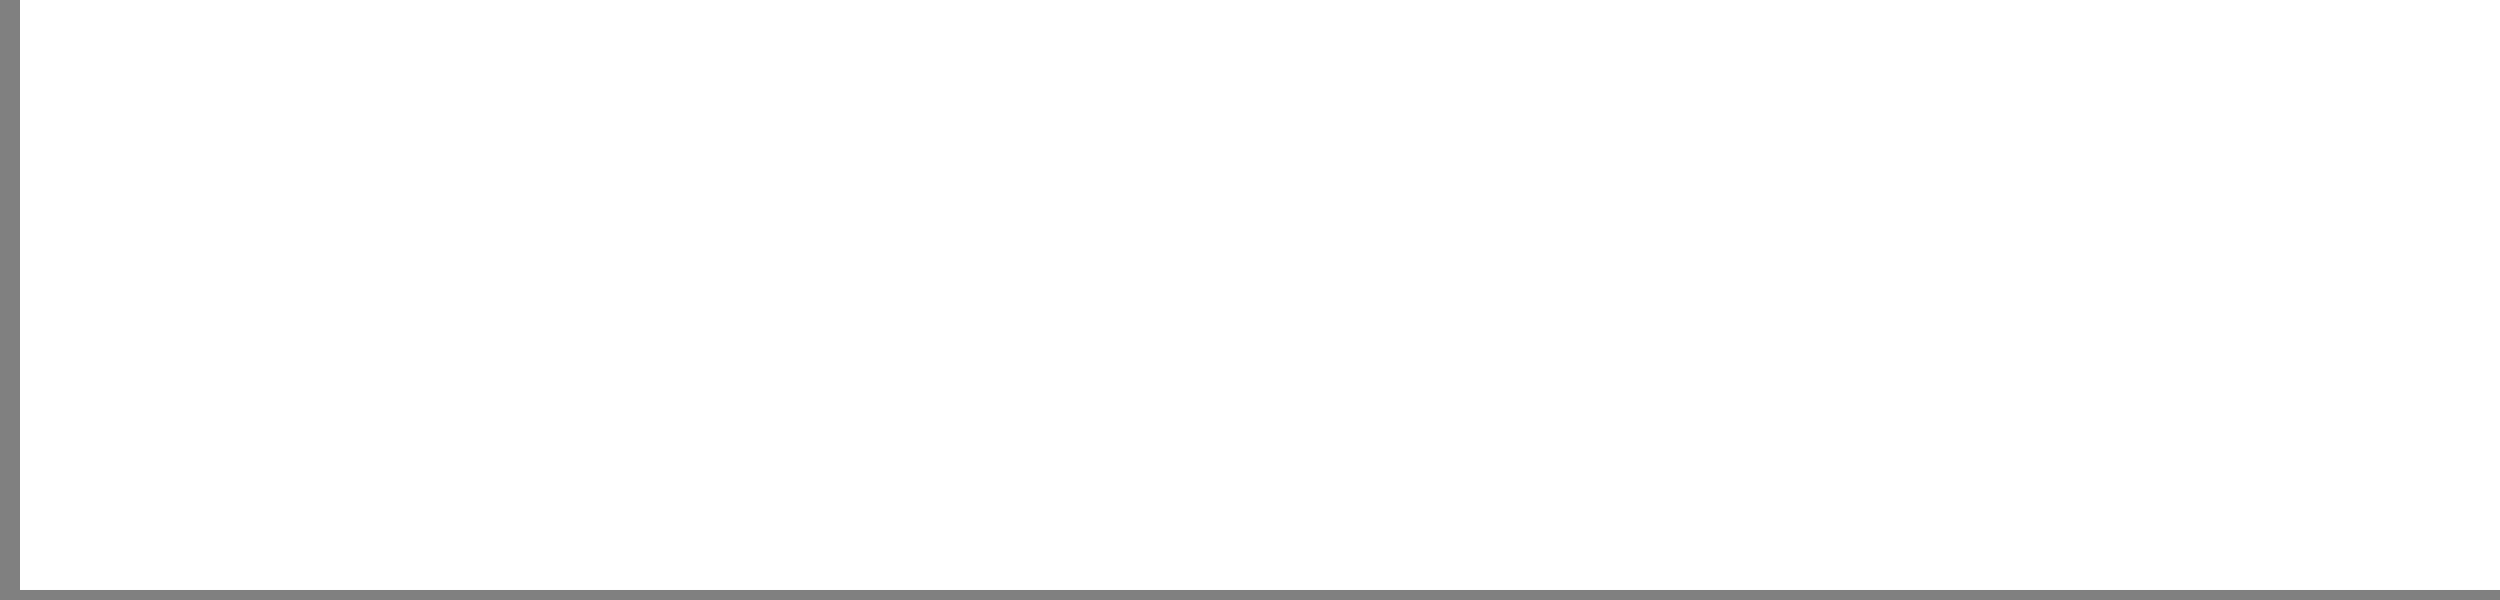
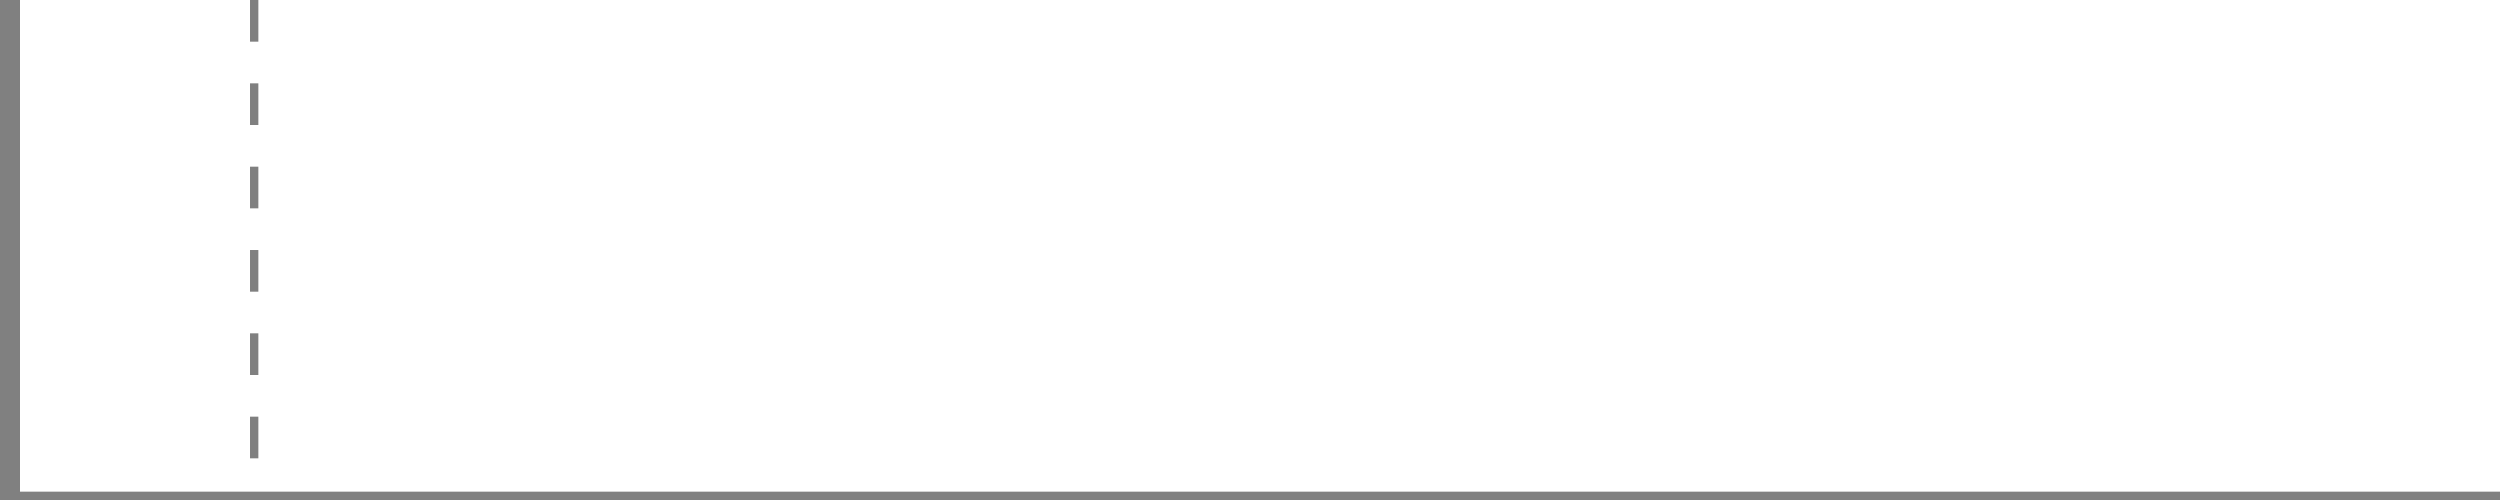
- <svg xmlns="http://www.w3.org/2000/svg" width="250" height="60" viewBox="0 0 66.146 15.875" version="1.1" id="svg1">
+ <svg xmlns="http://www.w3.org/2000/svg" width="300" height="60" viewBox="0 0 79.375 15.875" version="1.1" id="svg1">
  <defs id="defs1" />
-   <g id="layer1">
+   <g id="layer1" transform="scale(1.2,1)">
    <rect style="fill:#808080;stroke-width:0.189;stroke-linecap:round;stroke-linejoin:round" id="rect1" width="0.529" height="15.875" x="-6.9388939e-18" y="-4.3368087e-19" ry="0" />
    <rect style="fill:#808080;stroke-width:0.077;stroke-linecap:round;stroke-linejoin:round" id="rect2" width="65.617" height="0.265" x="0.529" y="15.61" />
  </g>
+   <rect style="fill:#808080;stroke-width:0.017;stroke-linecap:round;stroke-linejoin:round" id="rect3" width="0.265" height="1.323" x="7.938" y="5.292" />
+   <rect style="fill:#808080;stroke-width:0.017;stroke-linecap:round;stroke-linejoin:round" id="rect4" width="0.265" height="1.323" x="7.938" y="0" />
+   <rect style="fill:#808080;stroke-width:0.017;stroke-linecap:round;stroke-linejoin:round" id="rect5" width="0.265" height="1.323" x="7.938" y="2.646" />
+   <rect style="fill:#808080;stroke-width:0.017;stroke-linecap:round;stroke-linejoin:round" id="rect6" width="0.265" height="1.323" x="7.938" y="7.938" />
+   <rect style="fill:#808080;stroke-width:0.017;stroke-linecap:round;stroke-linejoin:round" id="rect7" width="0.265" height="1.323" x="7.938" y="10.583" />
+   <rect style="fill:#808080;stroke-width:0.017;stroke-linecap:round;stroke-linejoin:round" id="rect8" width="0.265" height="1.323" x="7.938" y="13.229" />
</svg>
